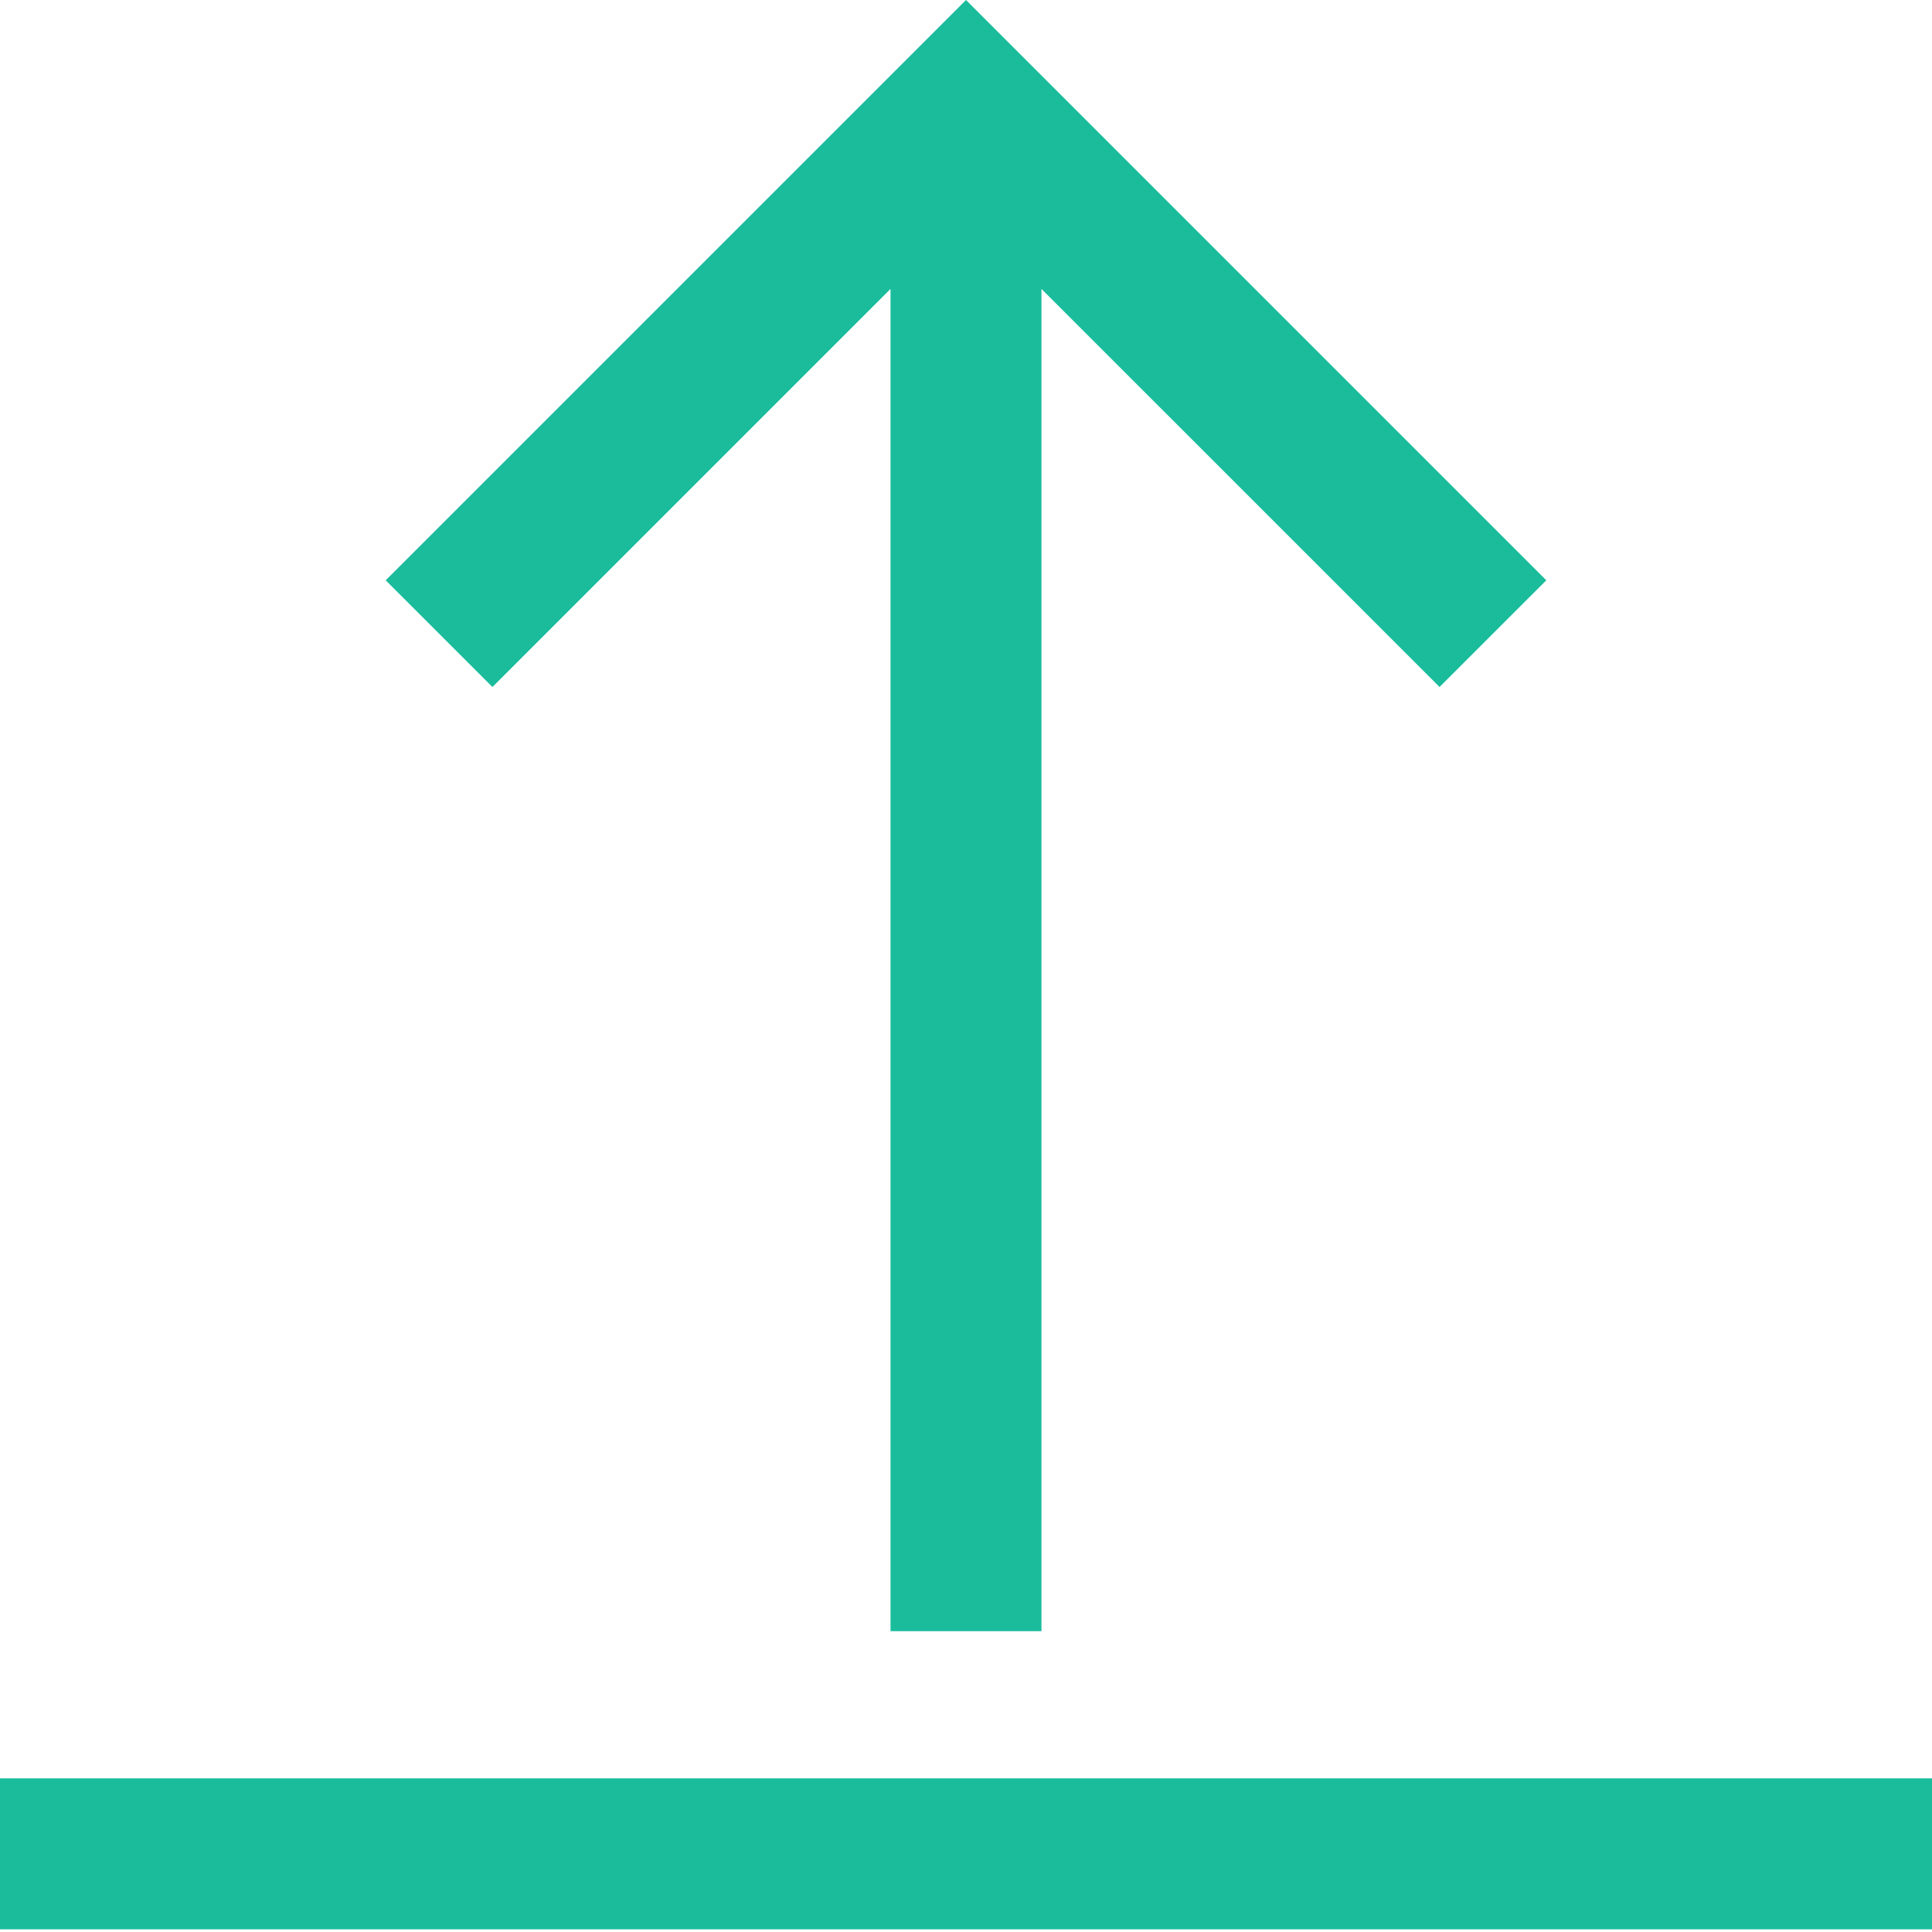
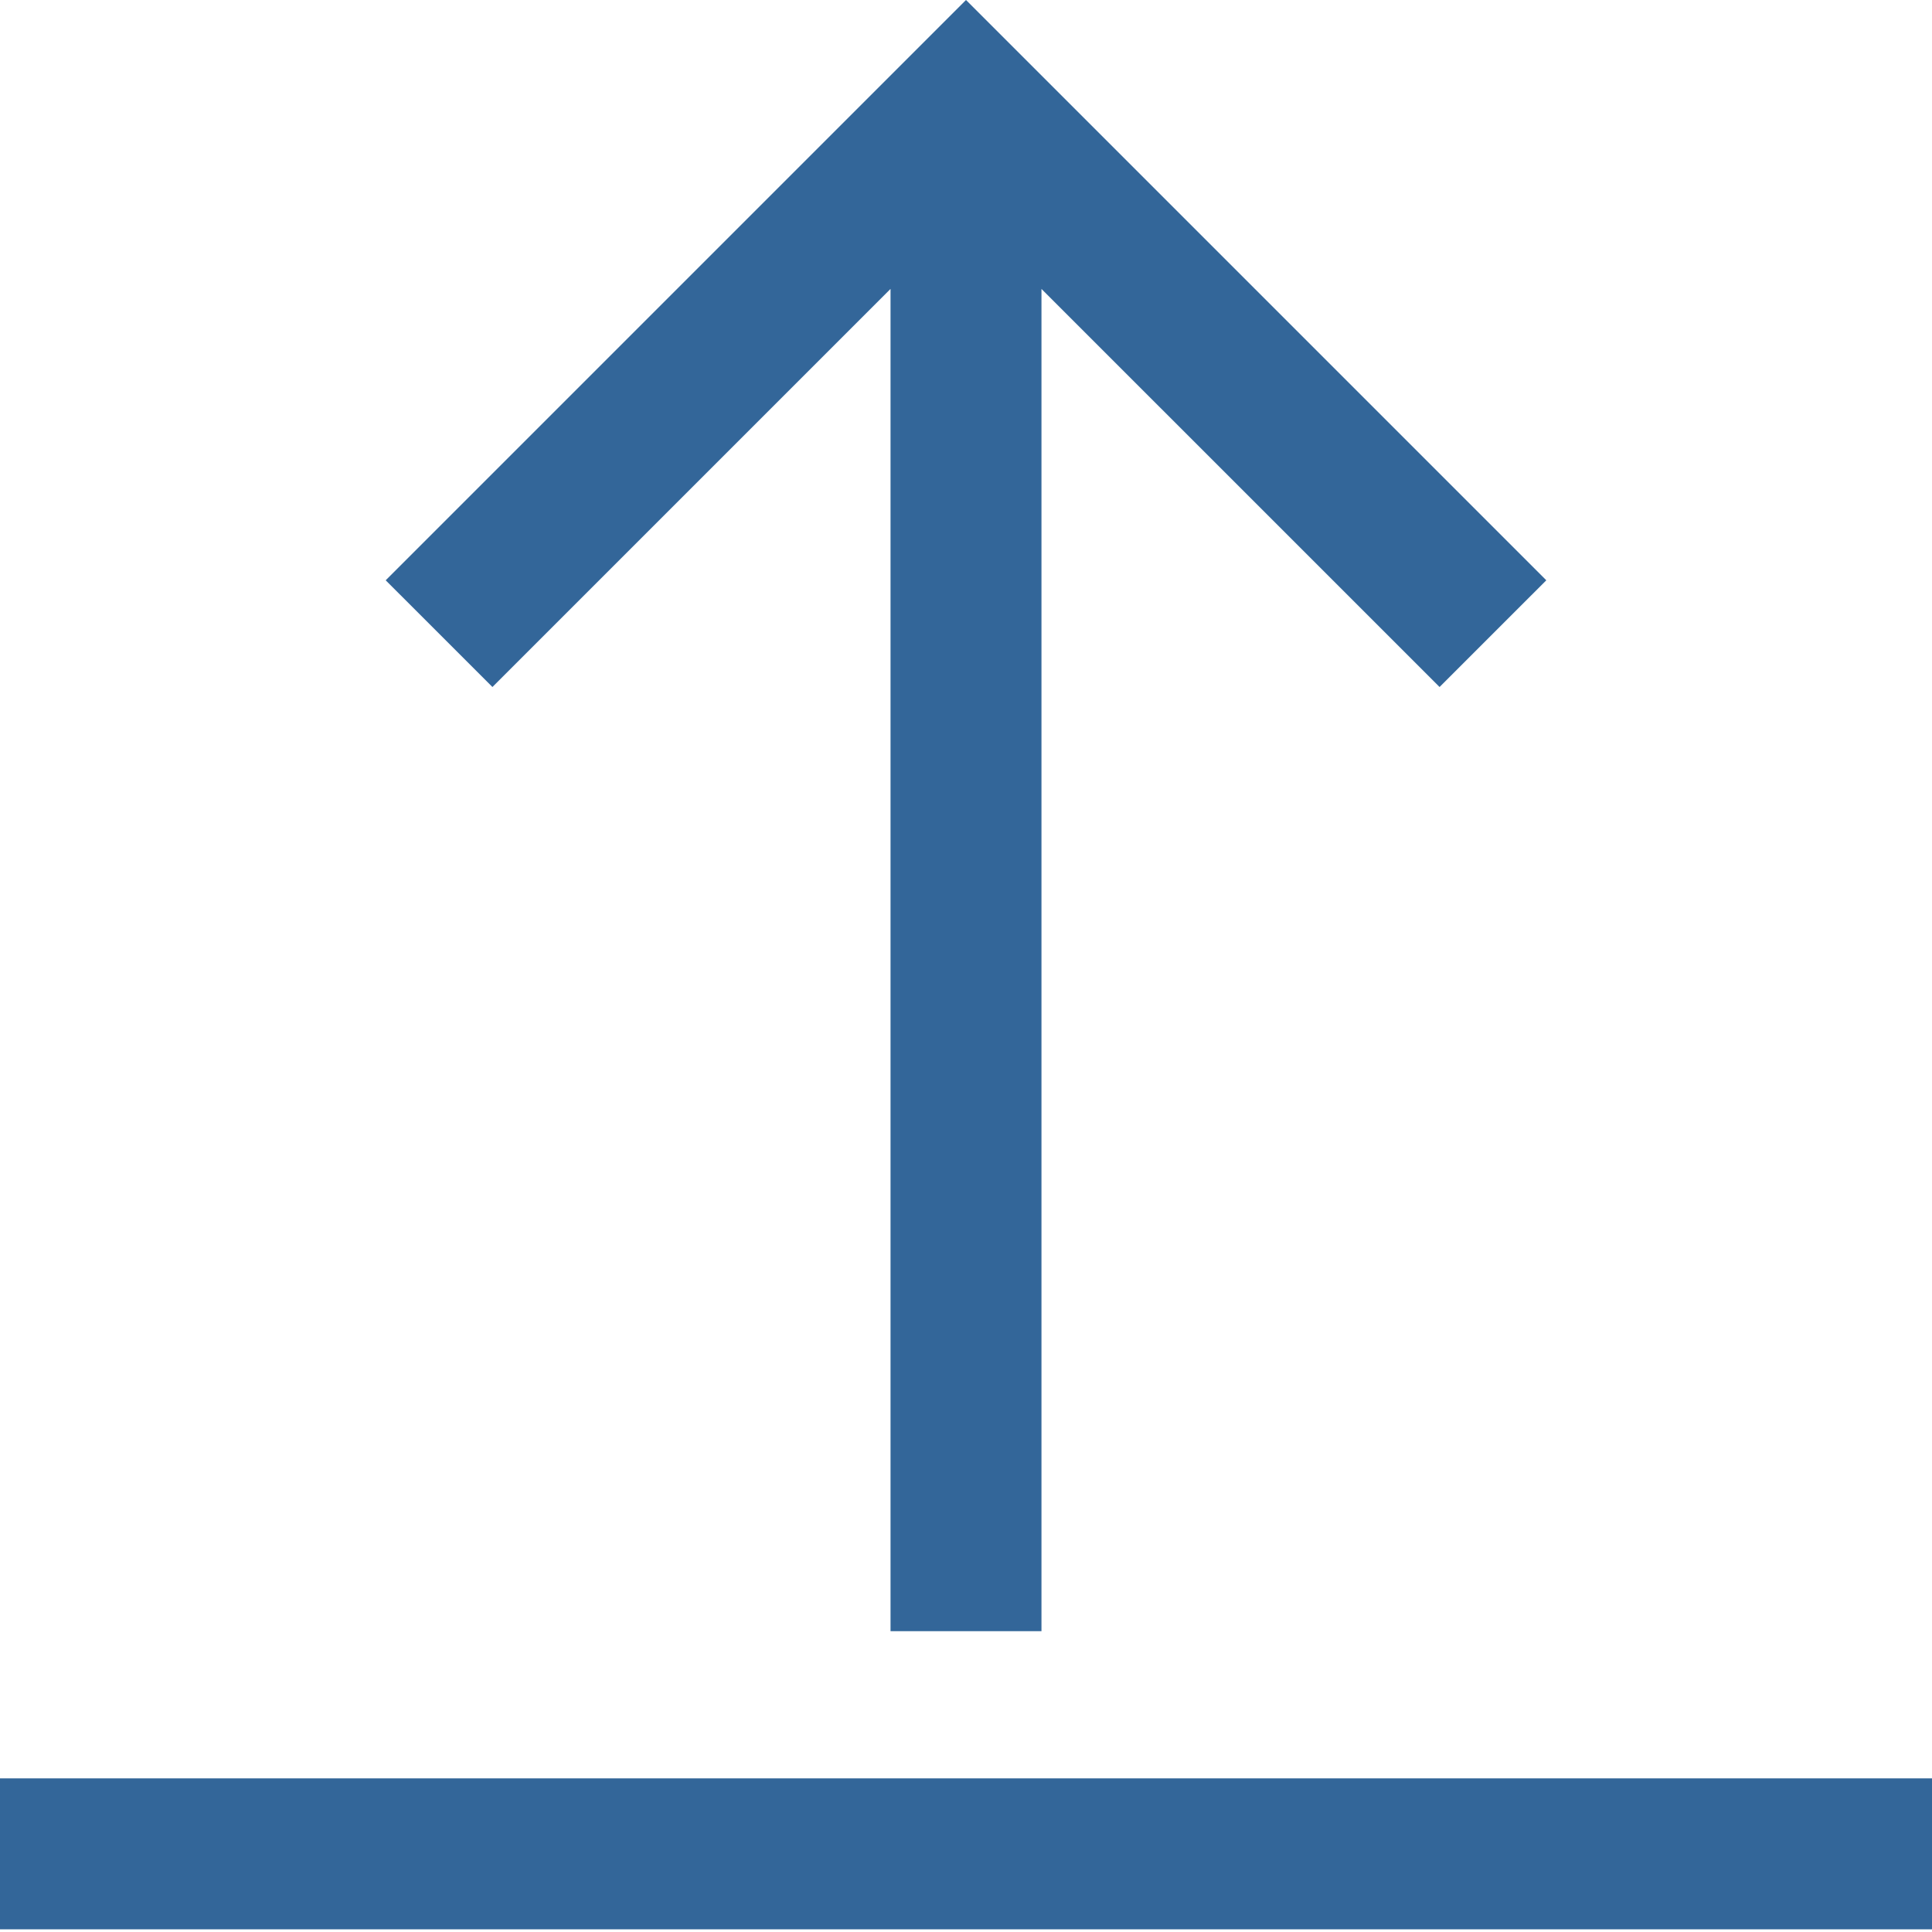
<svg xmlns="http://www.w3.org/2000/svg" height="512px" viewBox="0 0 512 512" width="512px" class="">
  <g>
-     <path d="m130.5 182.066-28.285-28.281 153.785-153.785 153.785 153.785-28.285 28.281-105.5-105.5v355.719h-40v-355.719zm-130.5 289.219v40h512v-40zm0 0" data-original="#000000" class="active-path" data-old_color="#000000" fill="#1abc9c" />
+     <path d="m130.5 182.066-28.285-28.281 153.785-153.785 153.785 153.785-28.285 28.281-105.5-105.5v355.719h-40v-355.719zm-130.5 289.219v40h512v-40zm0 0" data-original="#000000" class="active-path" data-old_color="#000000" fill="#336699" />
  </g>
</svg>
